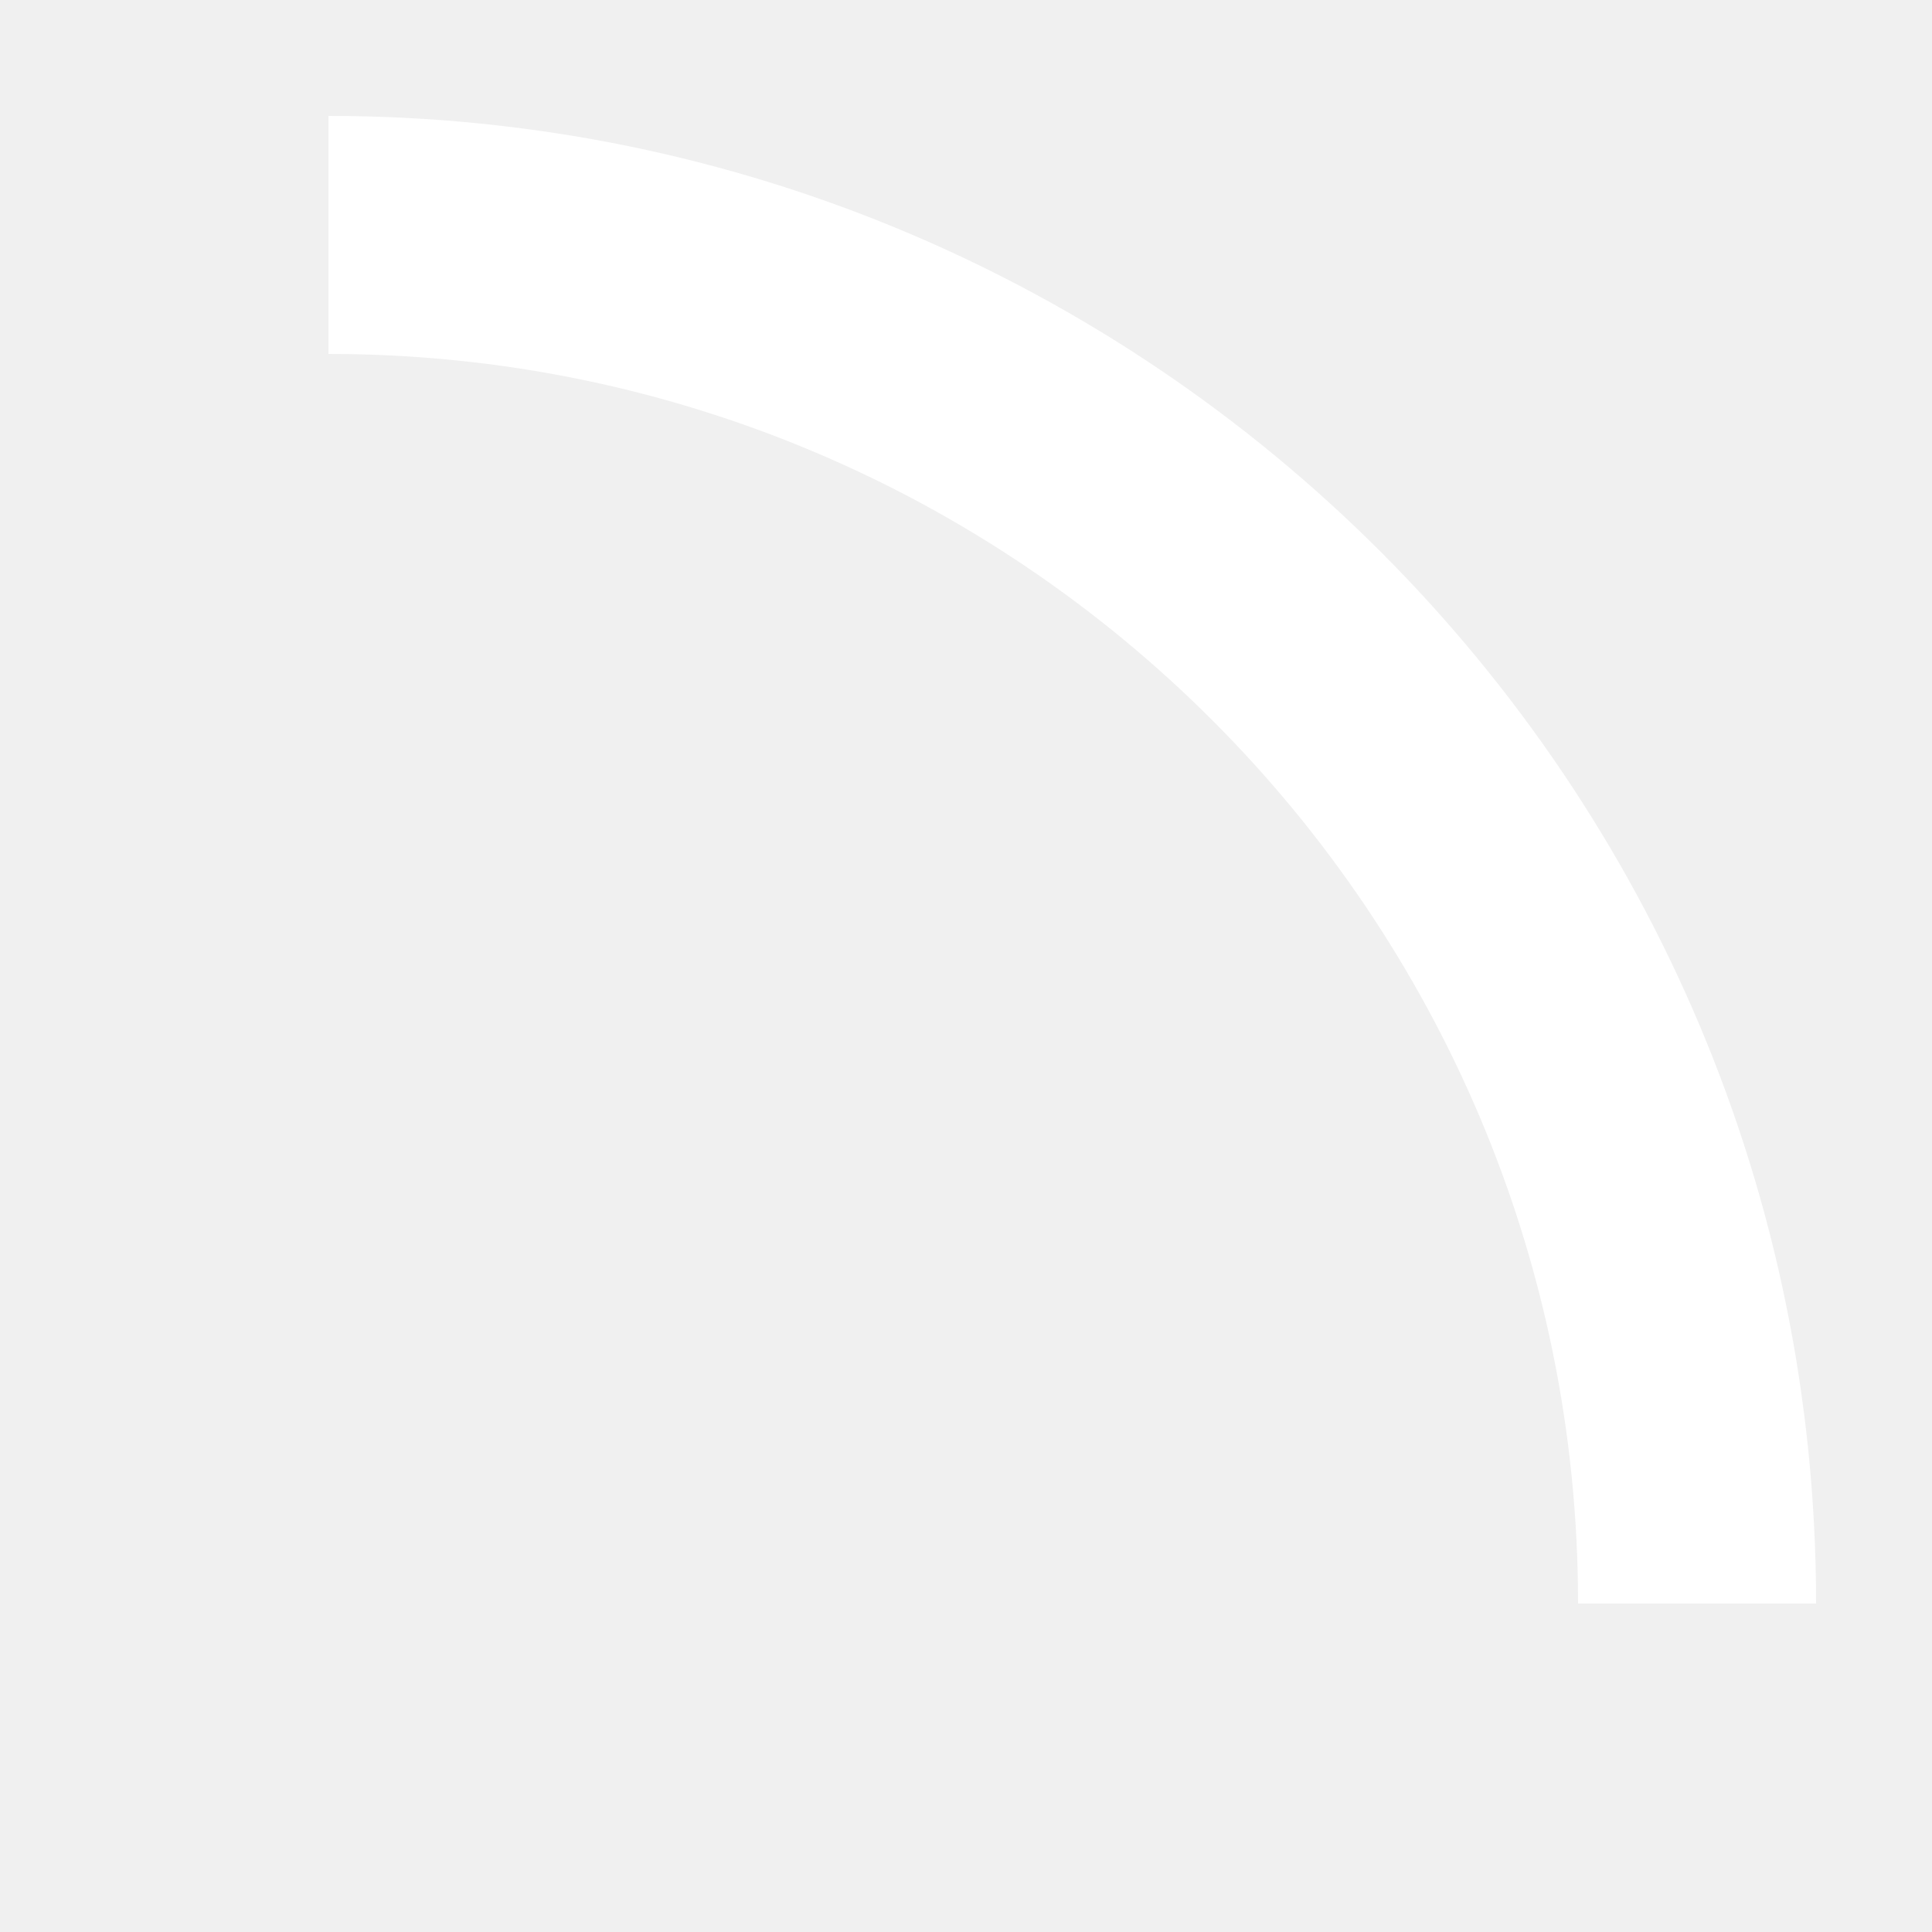
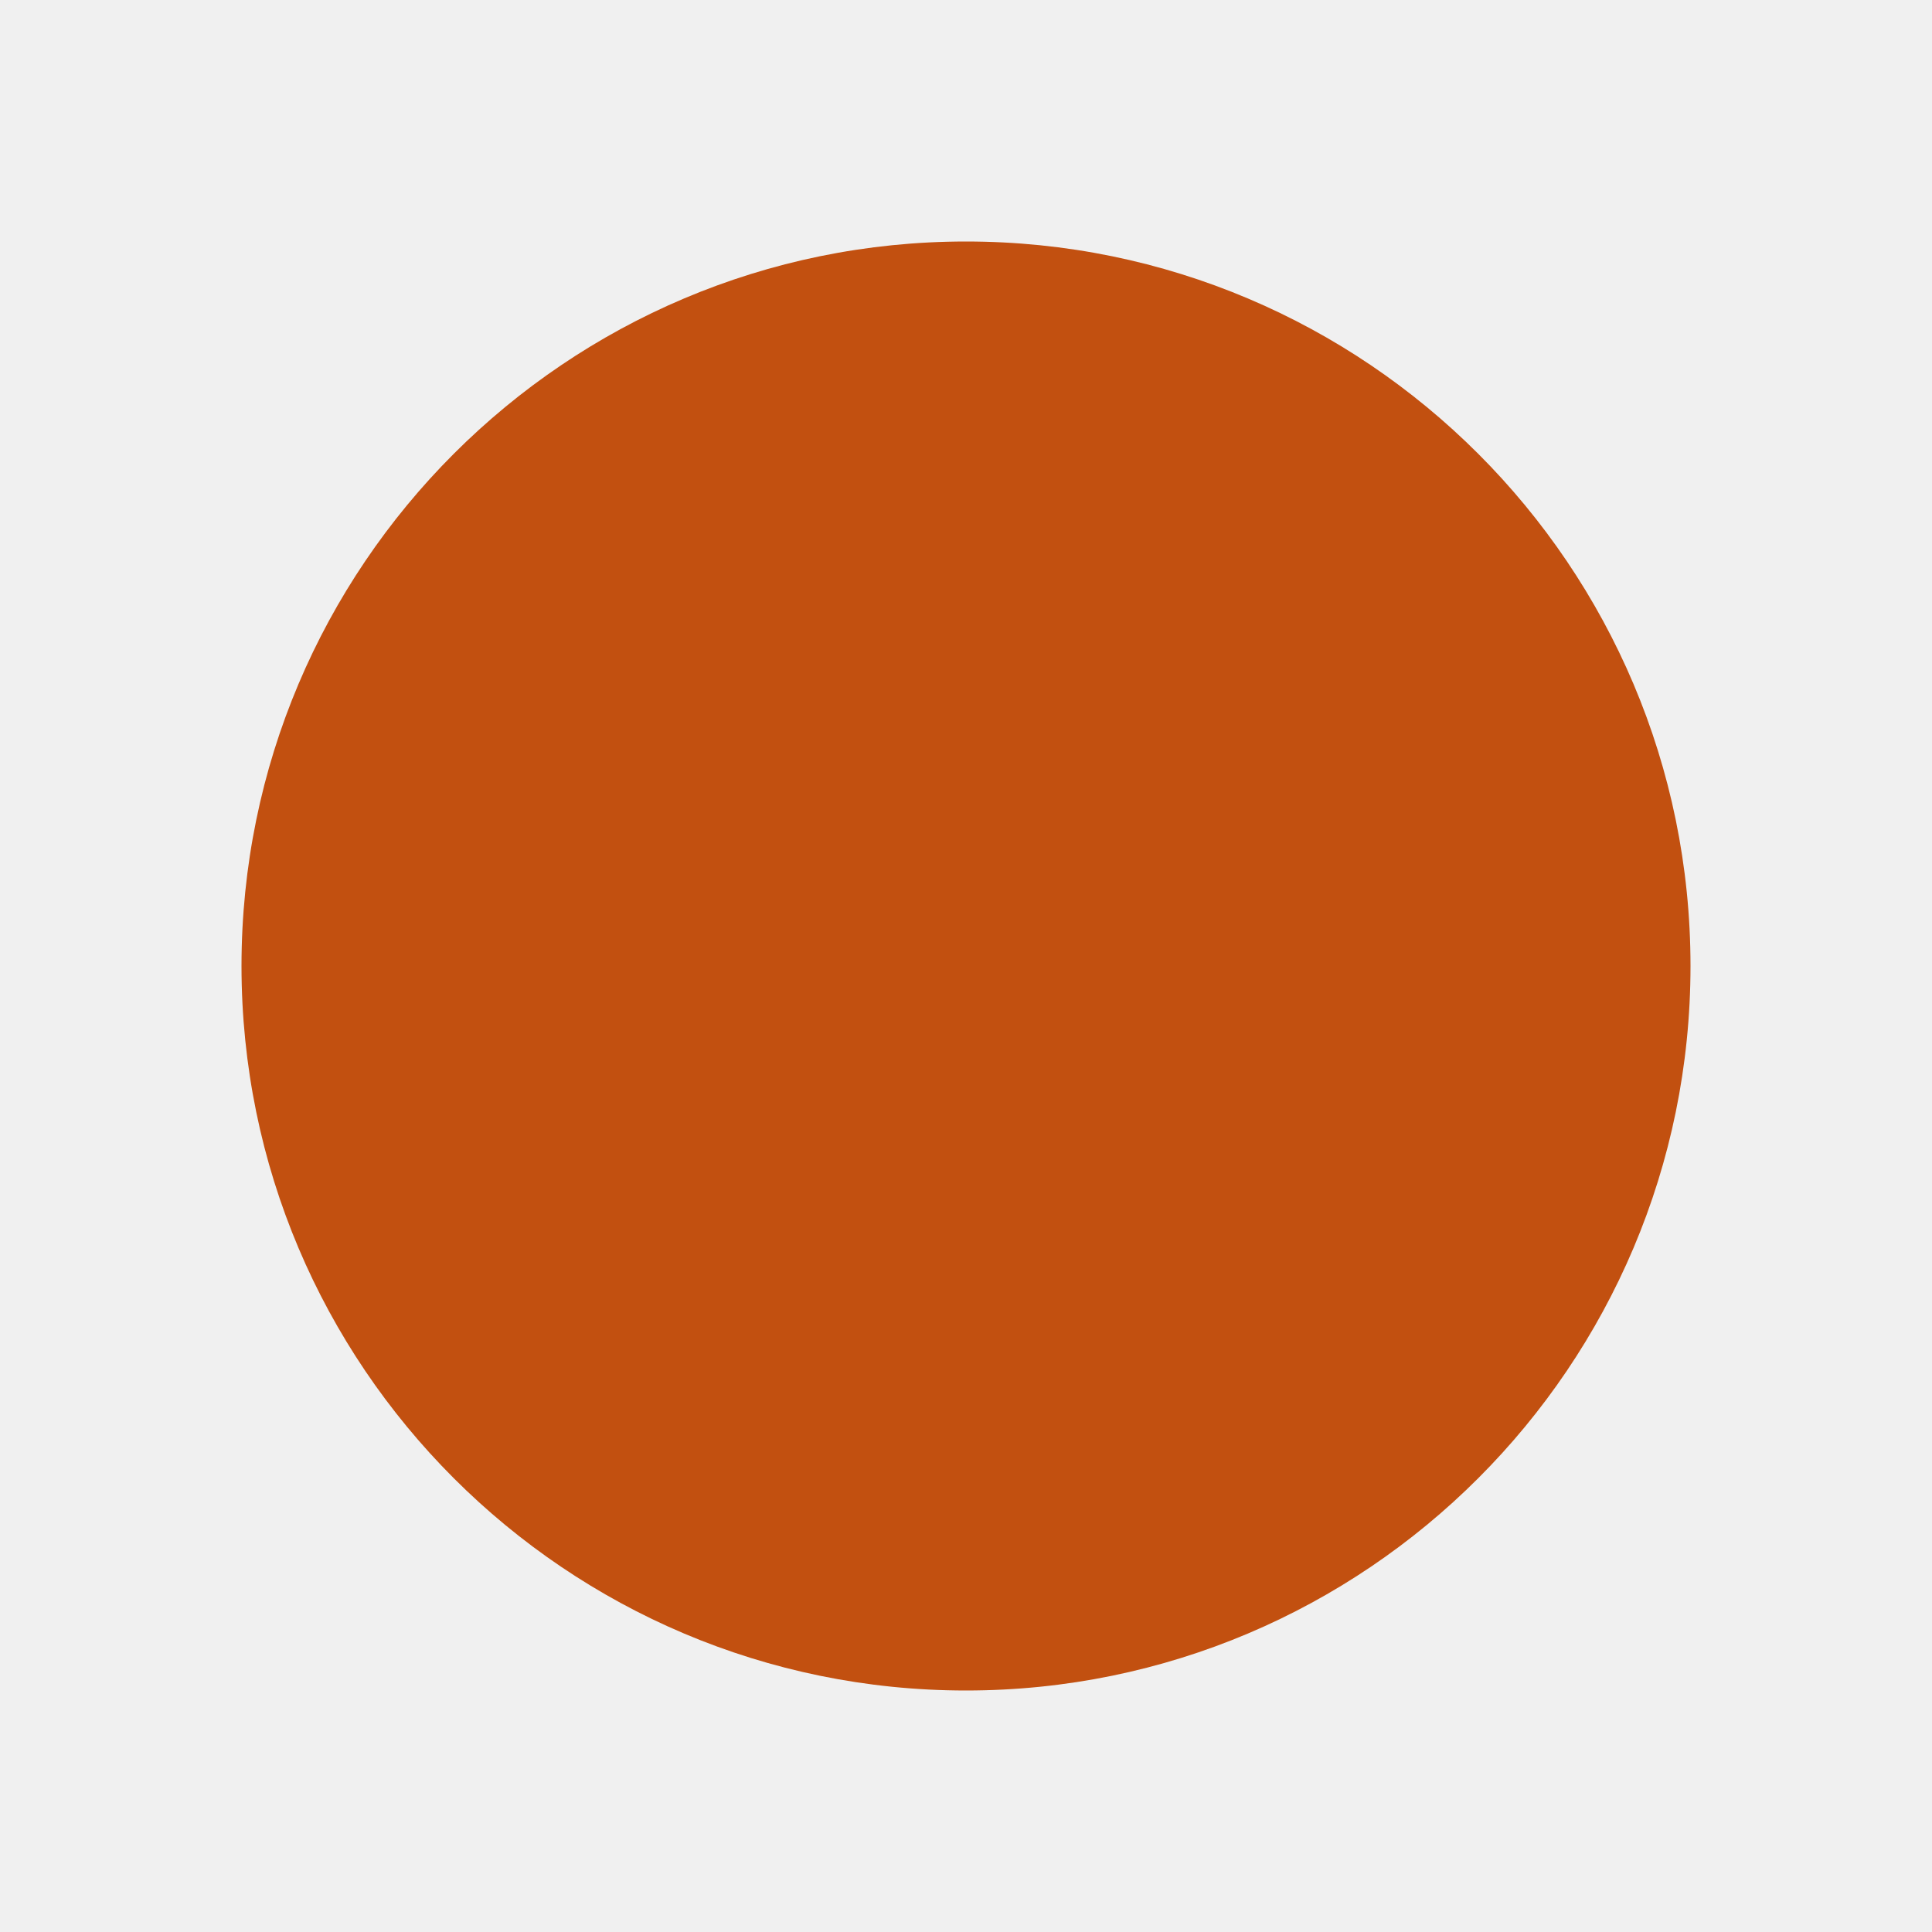
- <svg xmlns="http://www.w3.org/2000/svg" version="1.1" width="5px" height="5px">
-   <g transform="matrix(1 0 0 1 -243 -69 )">
-     <path d="M 4.7 4.15  C 4.7 2.023  2.977 0.3  0.85 0.3  L 0.85 0.916  C 2.636 0.916  4.084 2.364  4.084 4.15  L 4.7 4.15  Z " fill-rule="nonzero" fill="#ffffff" stroke="none" transform="matrix(1 0 0 1 243 69 )" />
+ <svg xmlns="http://www.w3.org/2000/svg" version="1.1" width="2px" height="2px">
+   <g transform="matrix(1 0 0 1 -110 -66 )">
+     <path d="M 1.75 1  C 1.75 1.414  1.414 1.75  1 1.75  C 0.586 1.75  0.25 1.414  0.25 1  C 0.25 0.586  0.586 0.25  1 0.25  C 1.414 0.25  1.75 0.586  1.75 1  Z " fill-rule="nonzero" fill="#c25010" stroke="none" transform="matrix(1 0 0 1 110 66 )" />
  </g>
</svg>
